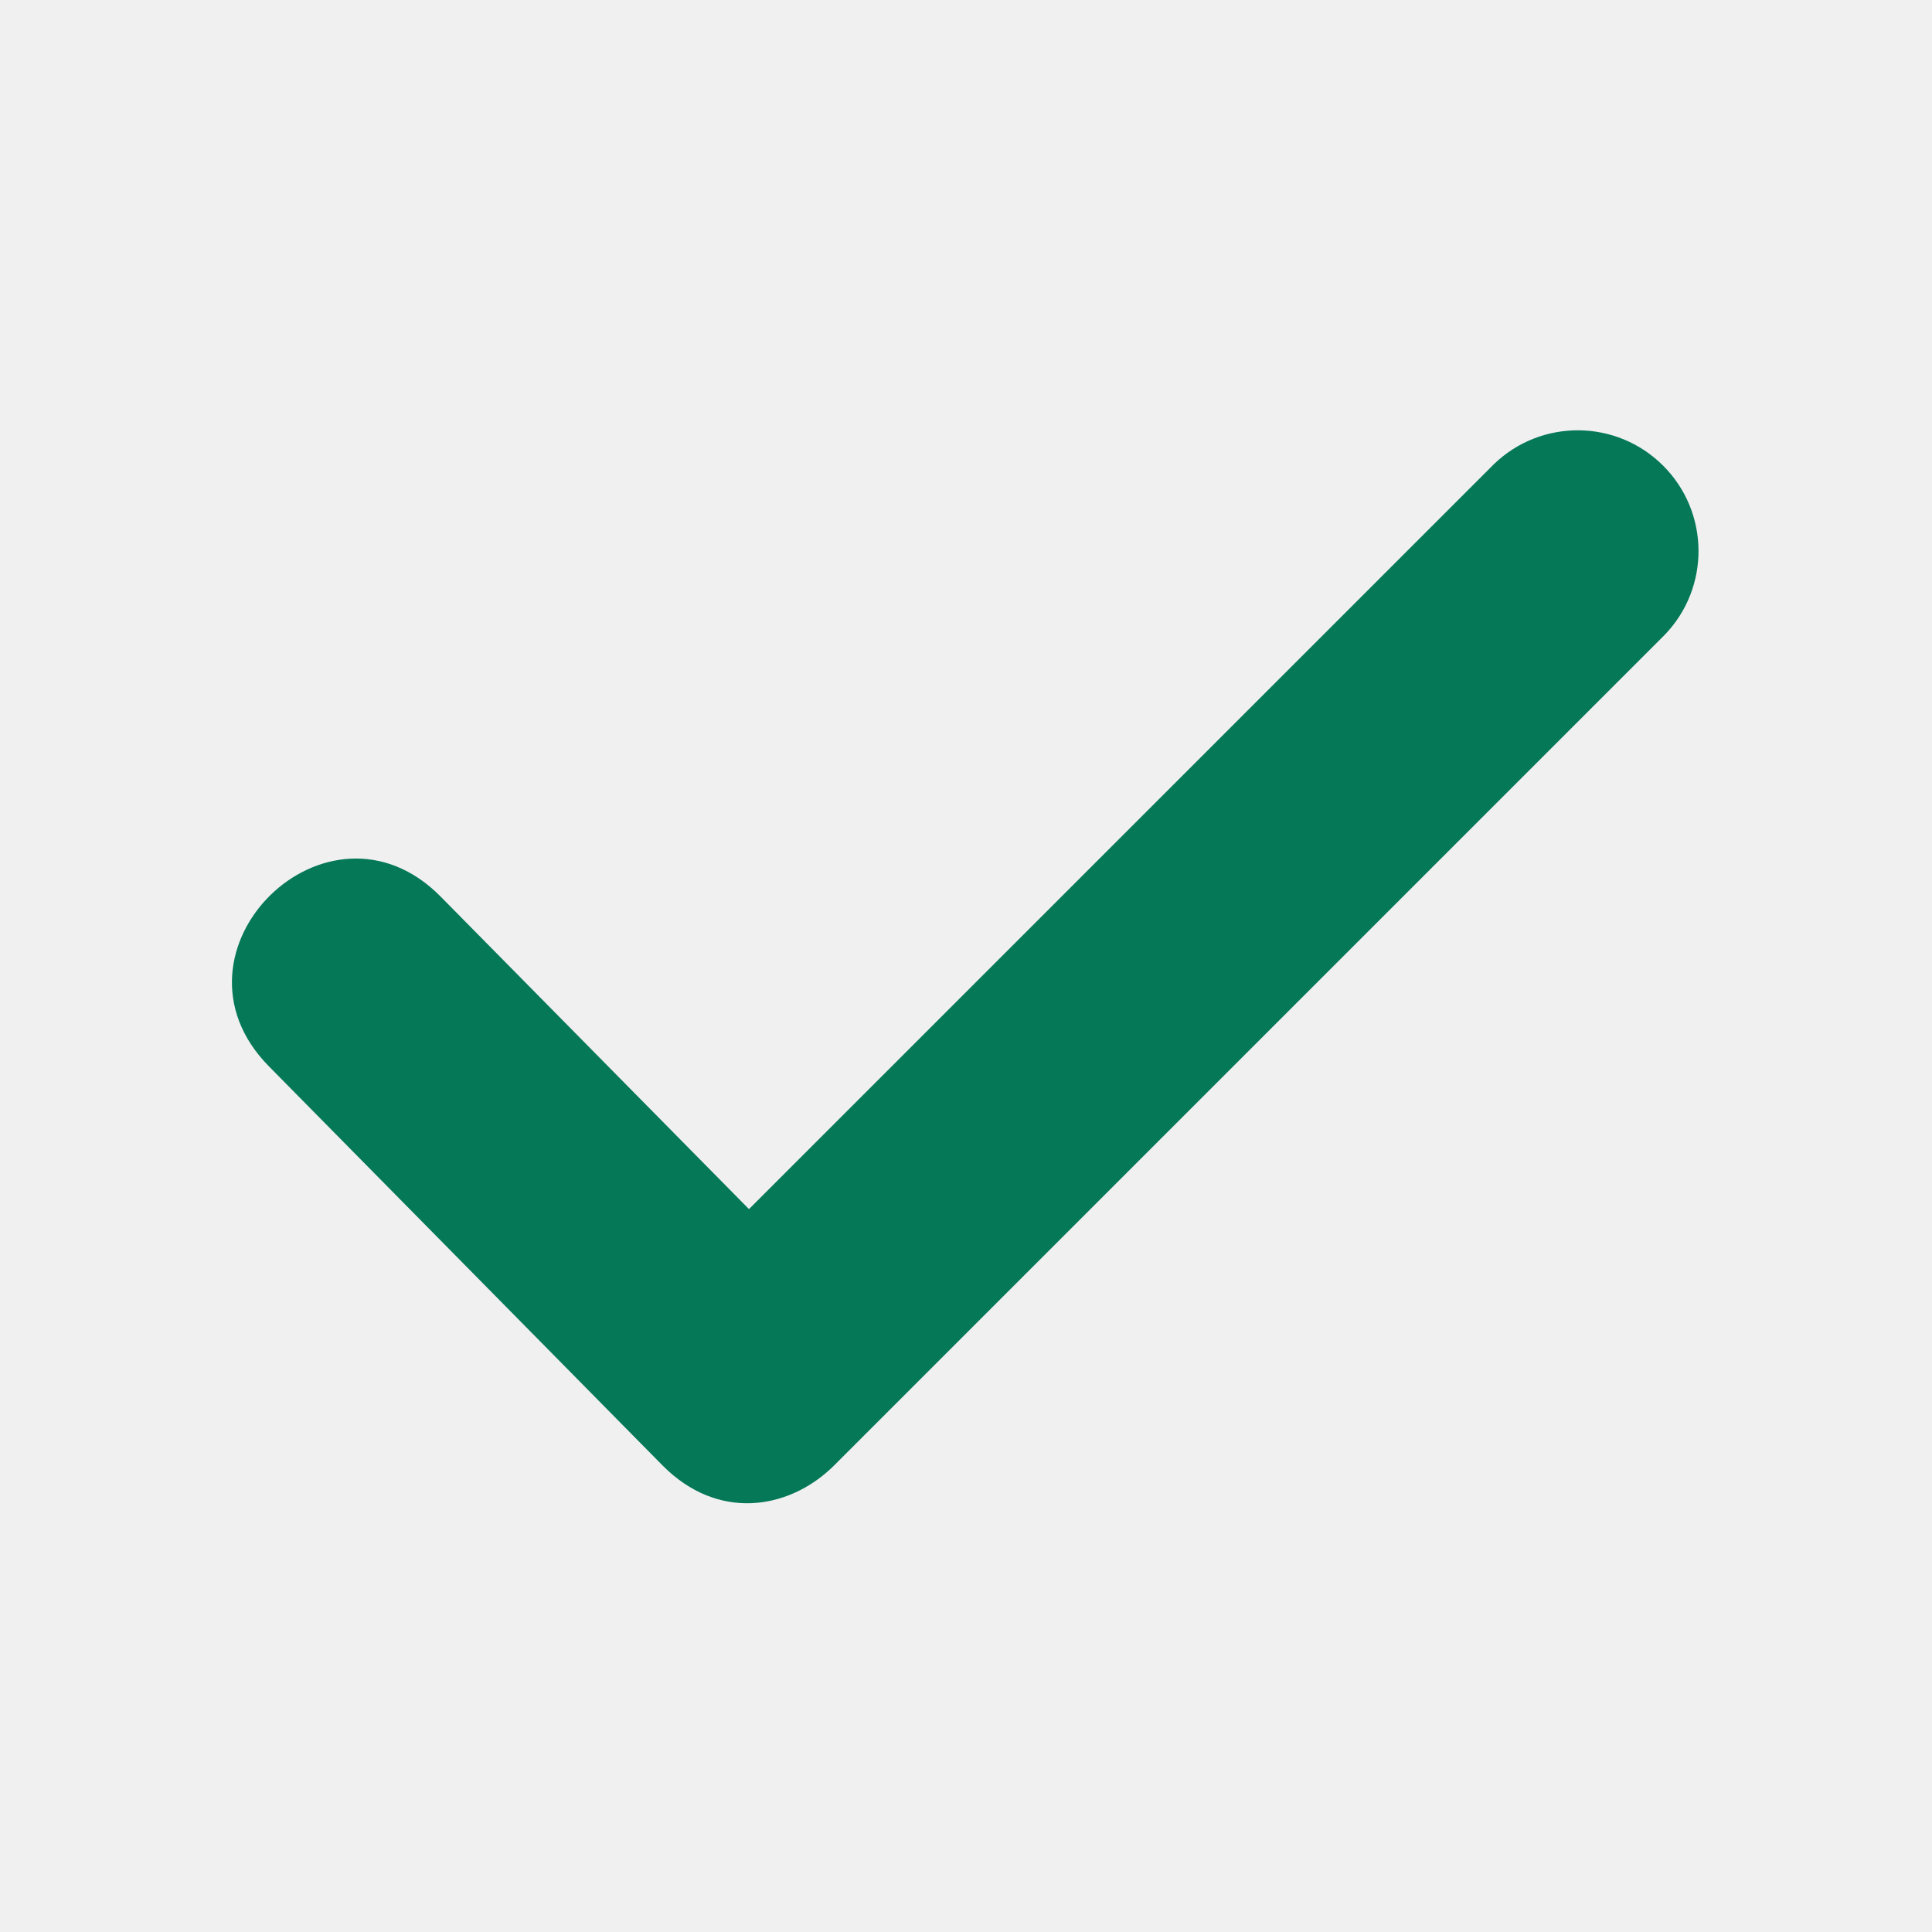
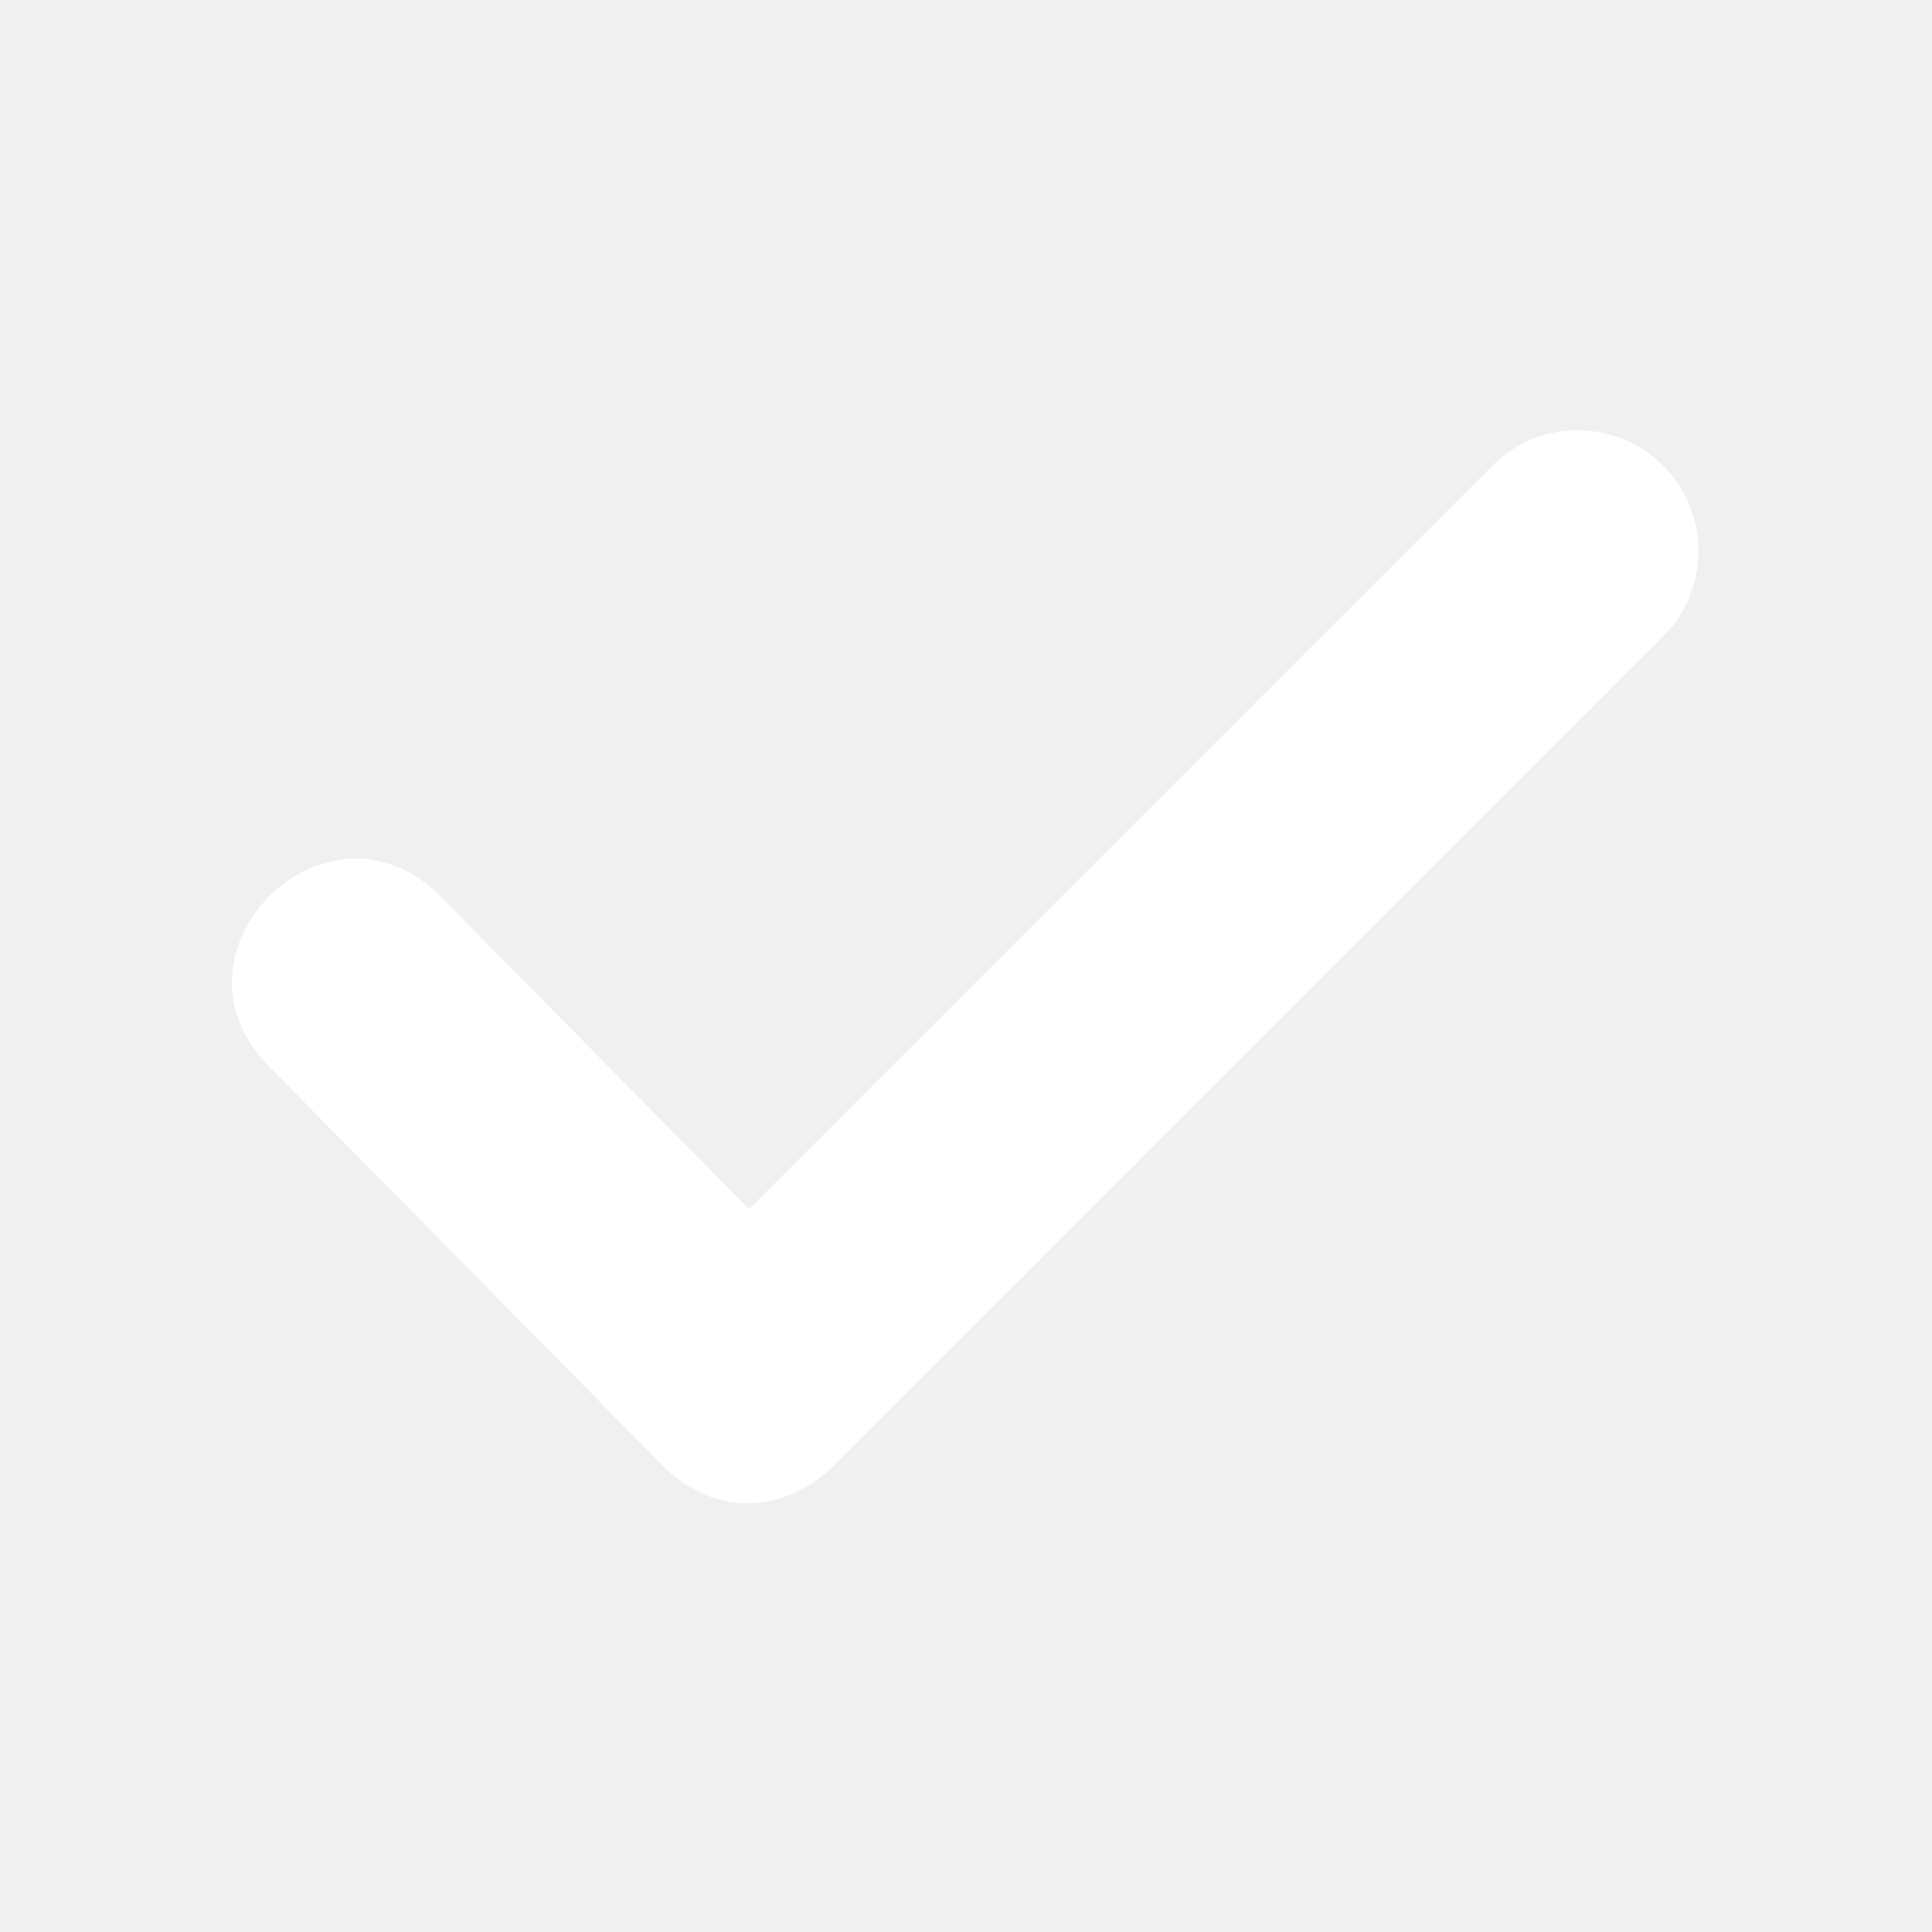
<svg xmlns="http://www.w3.org/2000/svg" width="{size}" height="{size}" viewBox="0 0 12 12" fill="none">
-   <path d="m5.179 9.104 5.16-5.16a.75.75 0 0 0-1.06-1.061L4.652 7.51 2.738 5.57c-.702-.713-1.77.34-1.068 1.053l2.446 2.48c.344.346.775.27 1.043.02a.785.785 0 0 0 .02-.019Z" fill="#047857" />
+   <path d="m5.179 9.104 5.16-5.16a.75.75 0 0 0-1.06-1.061L4.652 7.51 2.738 5.57c-.702-.713-1.77.34-1.068 1.053l2.446 2.48c.344.346.775.27 1.043.02a.785.785 0 0 0 .02-.019Z" fill="#ffffff" />
</svg>
